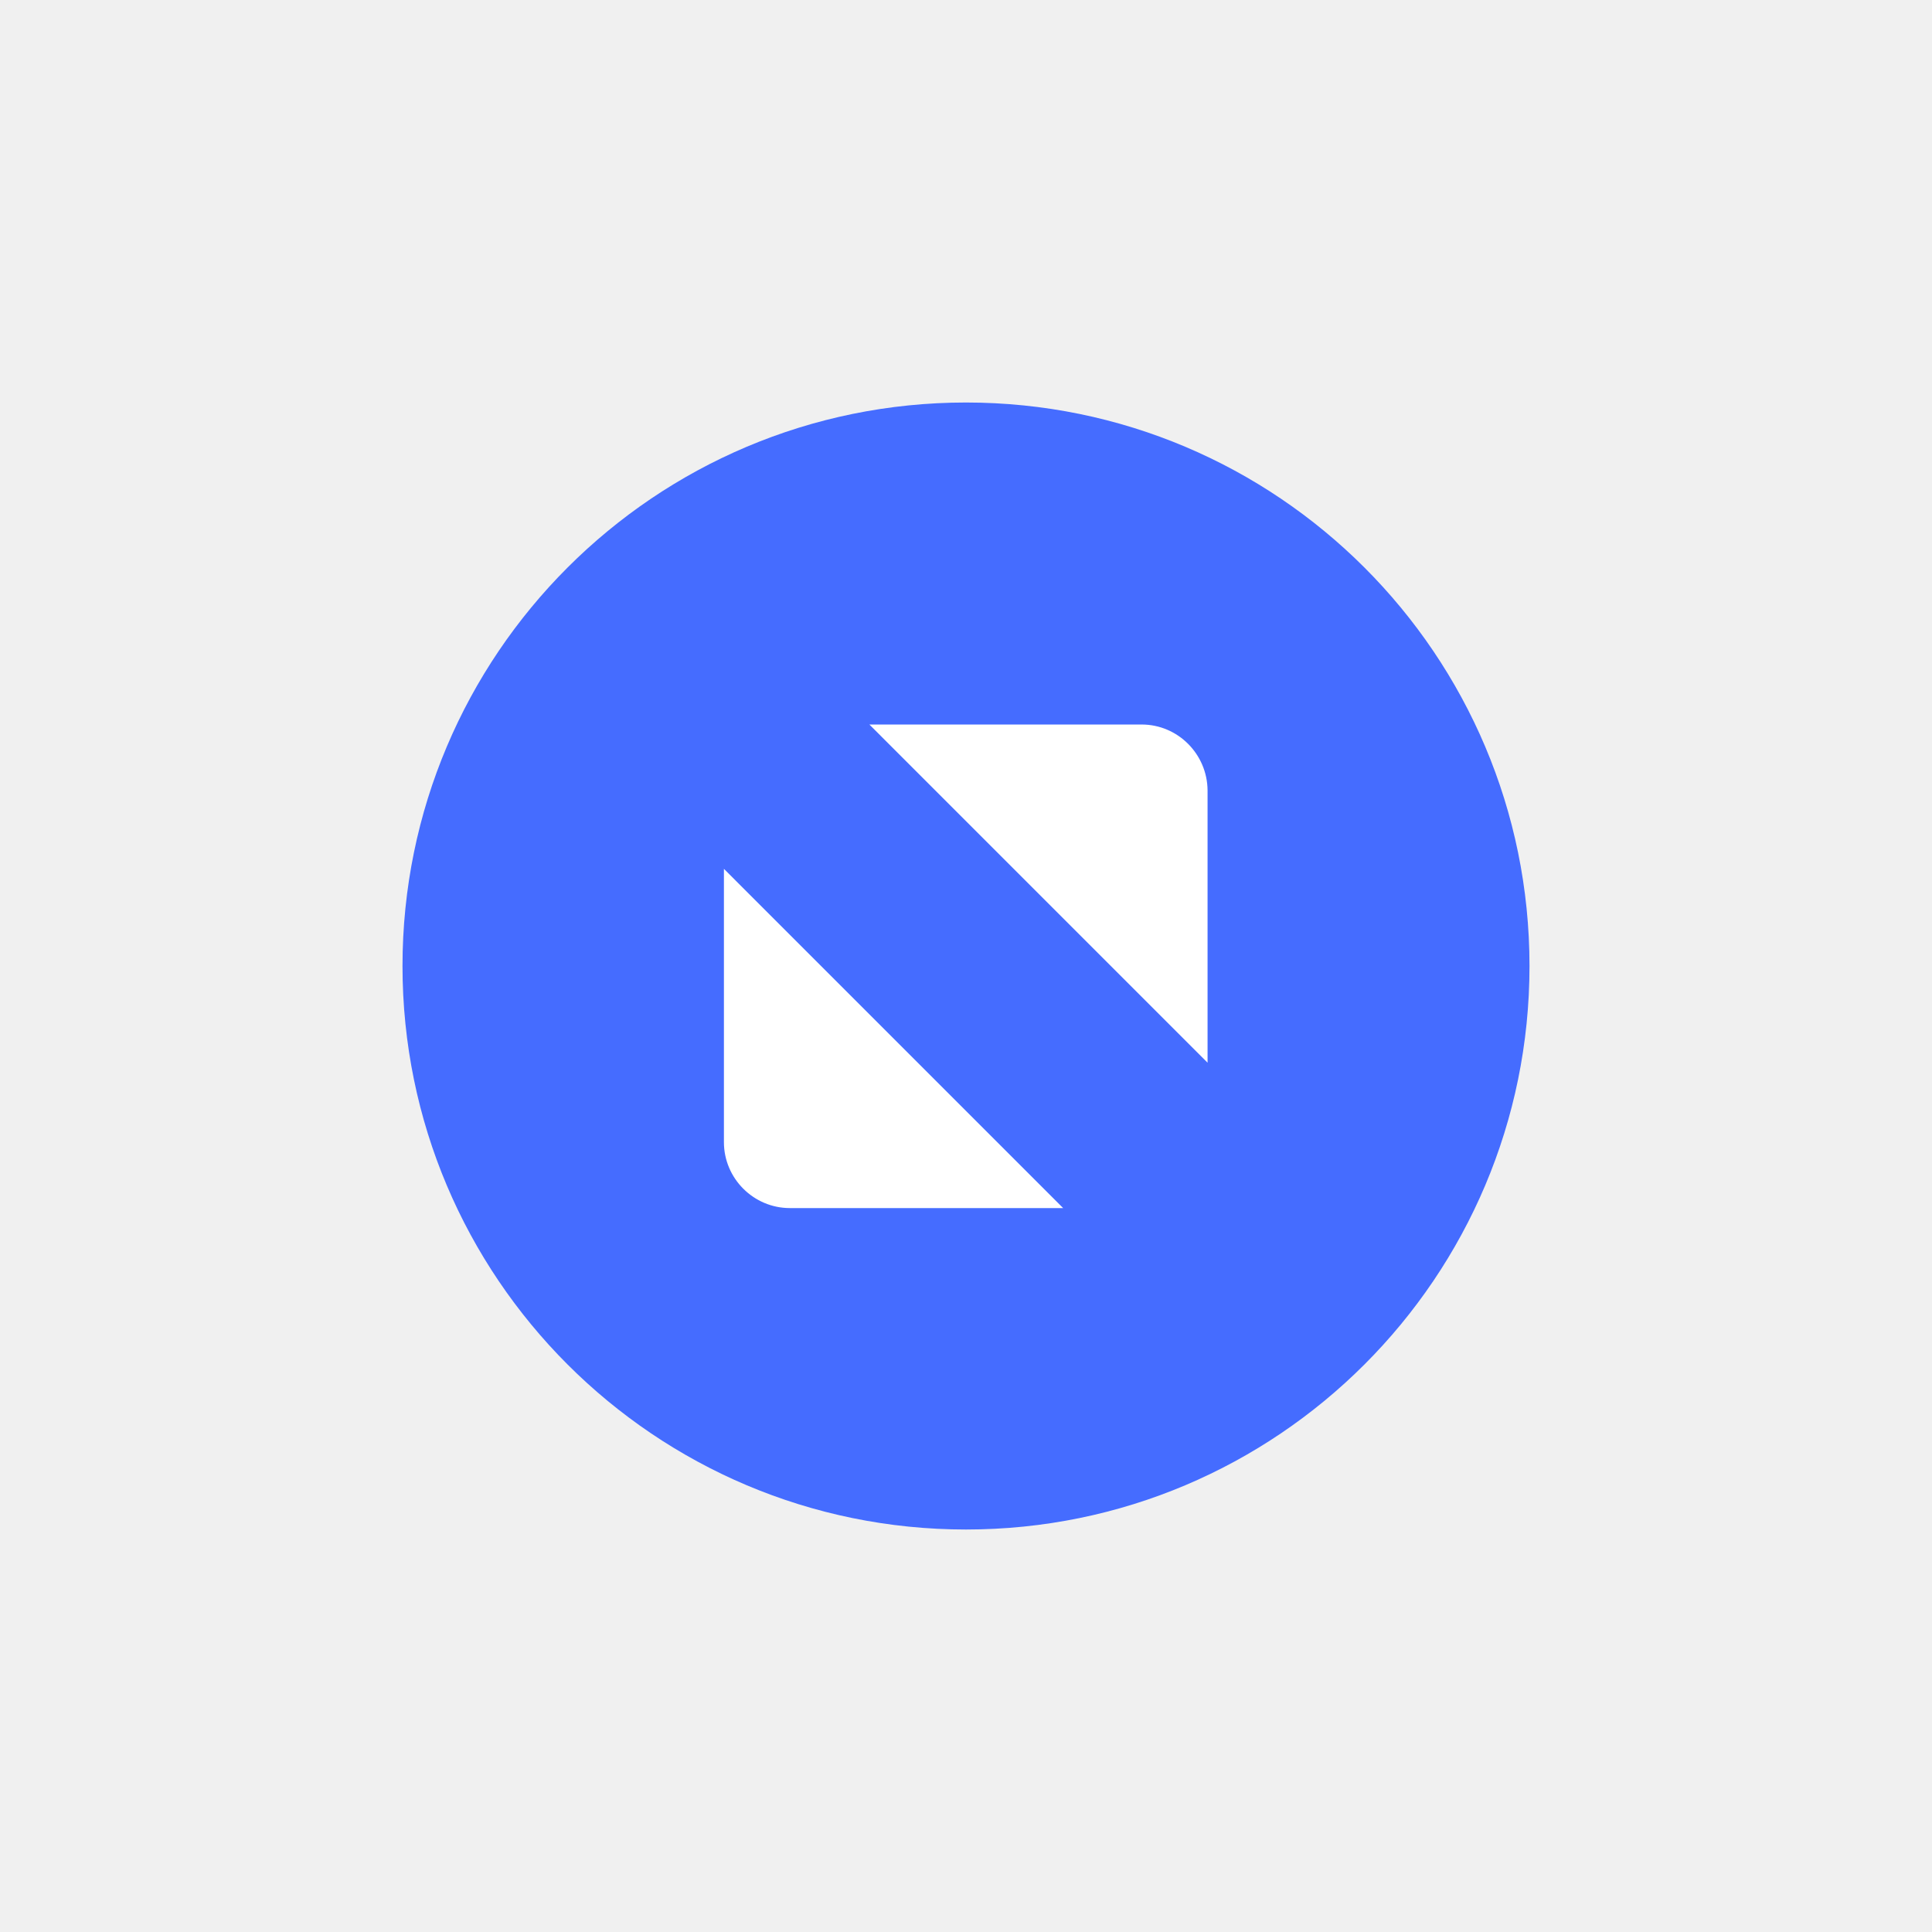
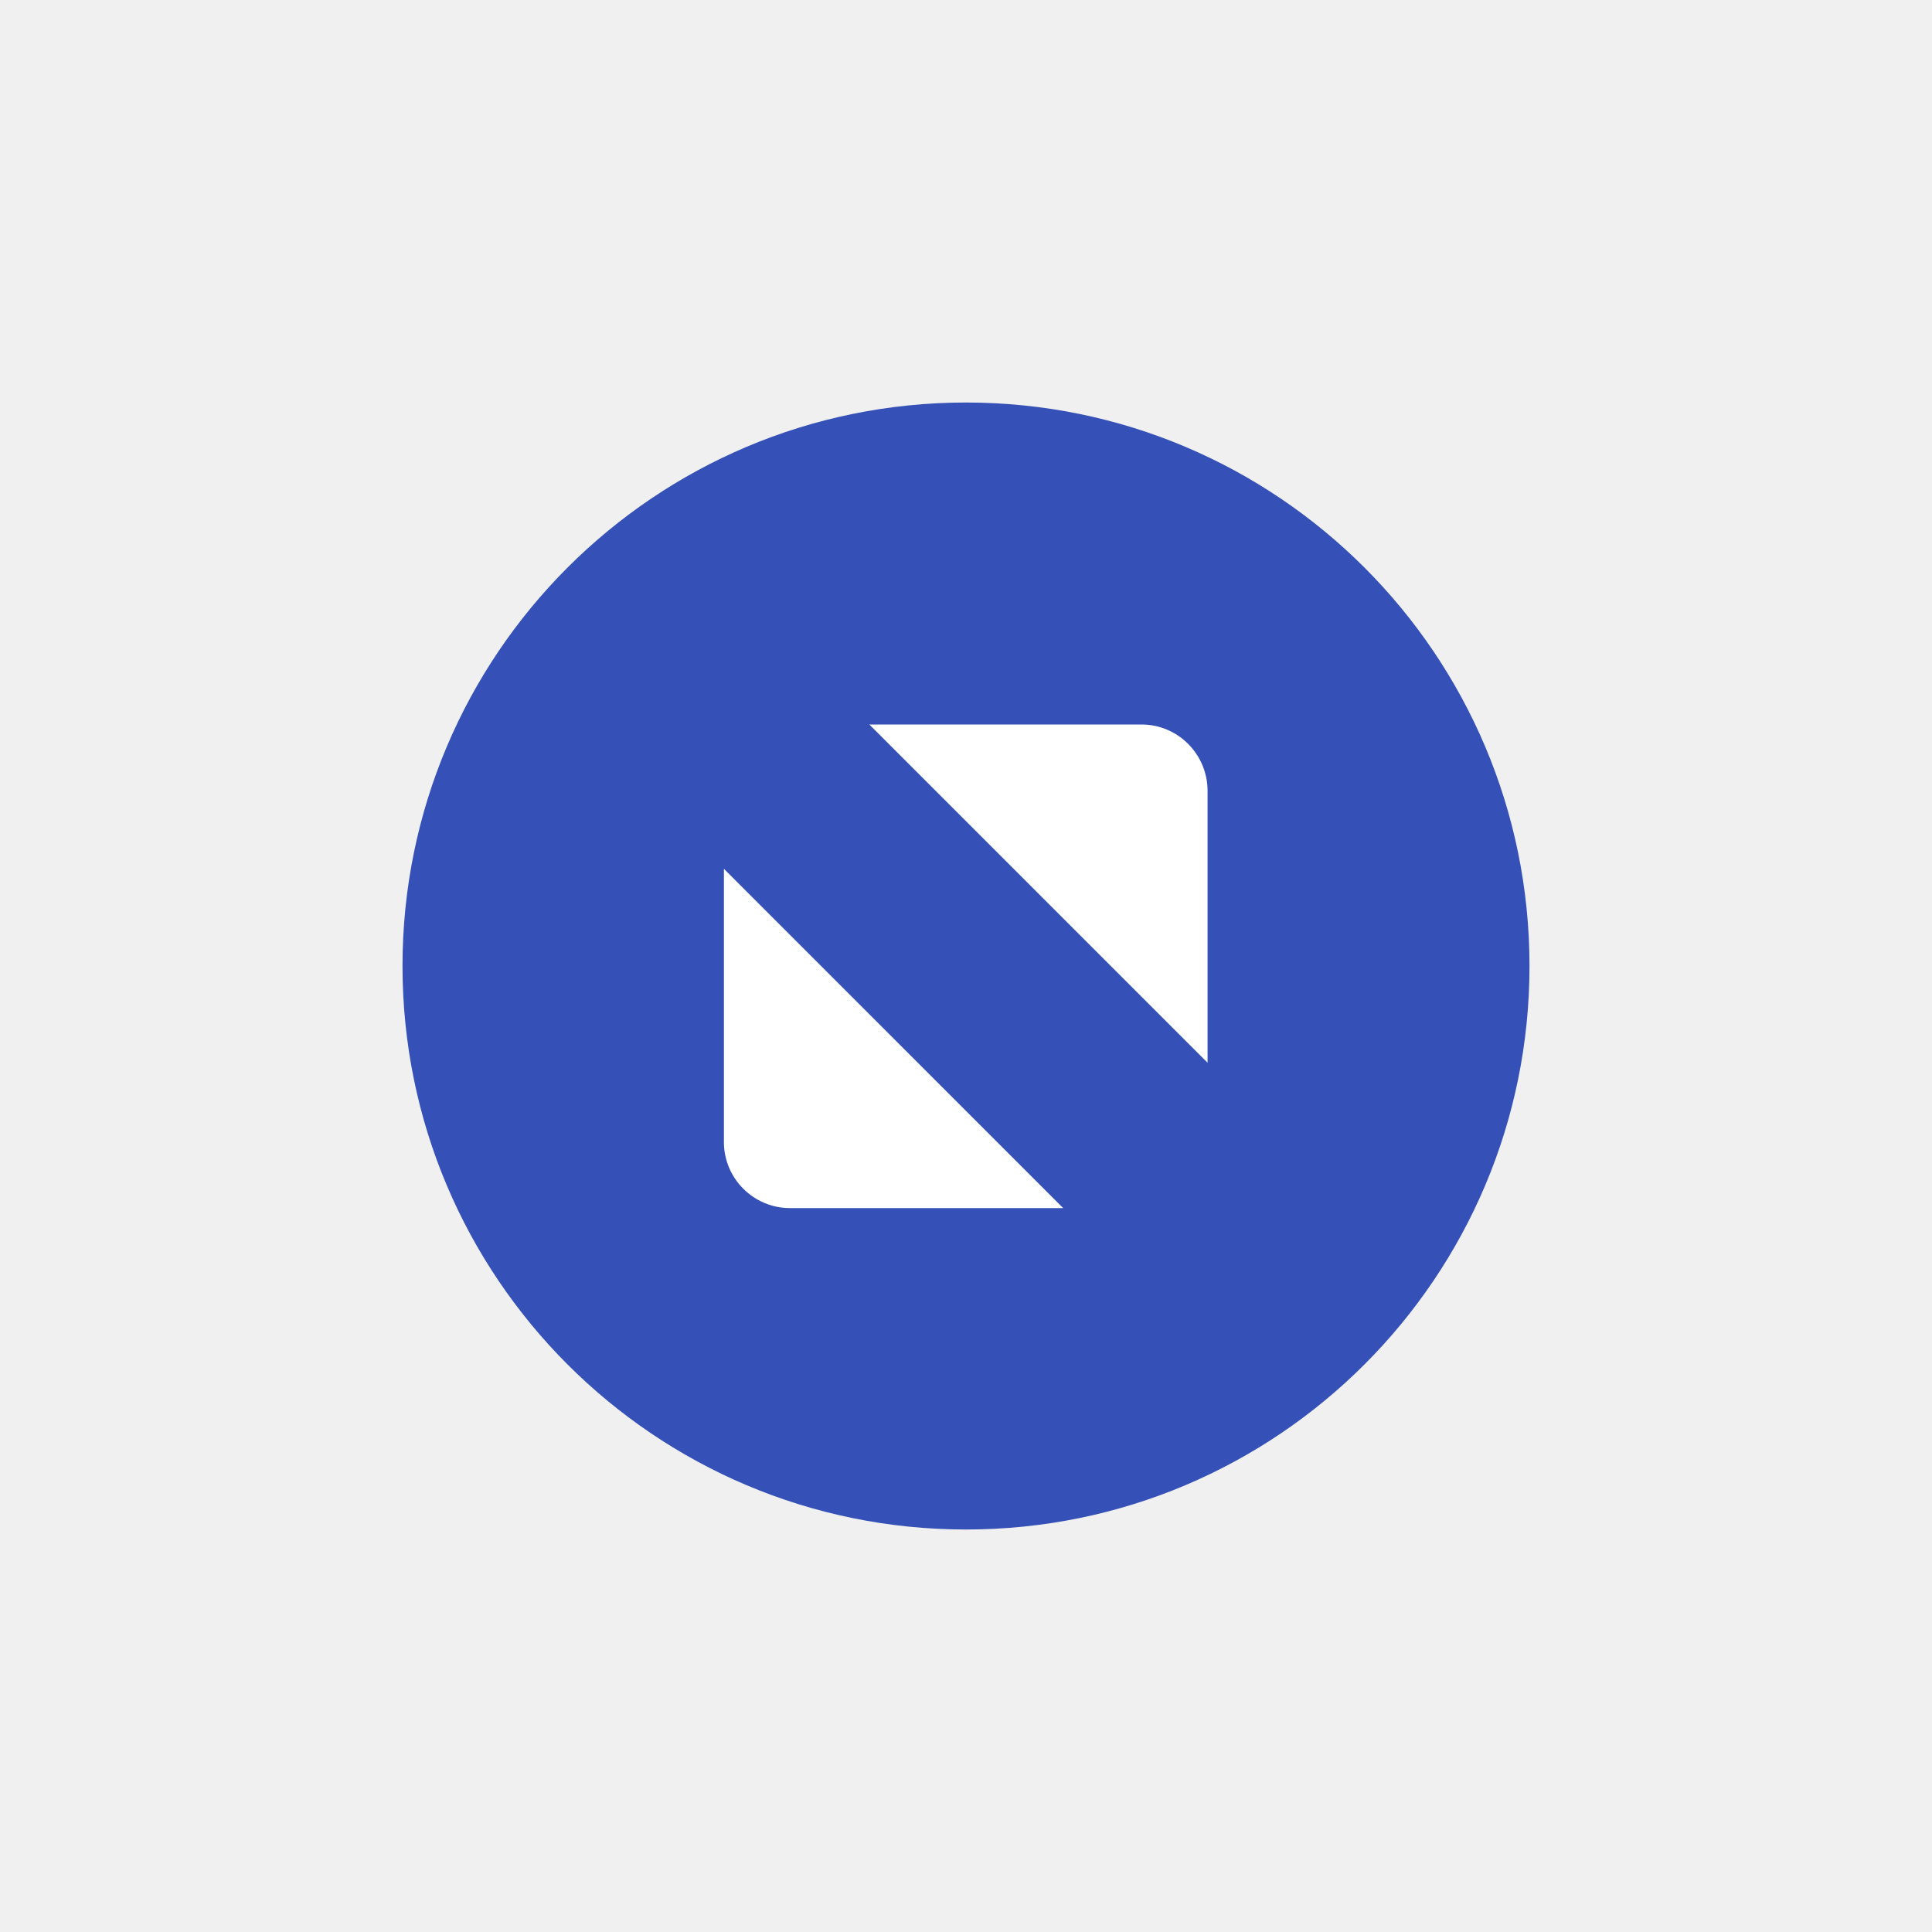
<svg xmlns="http://www.w3.org/2000/svg" xmlns:ns1="http://www.openswatchbook.org/uri/2009/osb" xmlns:xlink="http://www.w3.org/1999/xlink" width="24" height="24" id="svg4306" version="1.1" style="enable-background:new">
  <defs id="defs4308">
    <linearGradient id="selected_bg_color" ns1:paint="solid">
-       <stop style="stop-color:#456CFF;stop-opacity:1;" offset="0" id="stop4170" />
+       <stop style="stop-color:#3551b7;stop-opacity:1;" offset="0" id="stop4170" />
    </linearGradient>
    <linearGradient id="linearGradient3770">
      <stop style="stop-color:#000000;stop-opacity:0.628;" offset="0" id="stop3772" />
      <stop style="stop-color:#000000;stop-opacity:0.498;" offset="1" id="stop3774" />
    </linearGradient>
    <linearGradient id="linearGradient4882">
      <stop style="stop-color:#ffffff;stop-opacity:1;" offset="0" id="stop4884" />
      <stop style="stop-color:#ffffff;stop-opacity:0;" offset="1" id="stop4886" />
    </linearGradient>
    <linearGradient id="linearGradient3784-6">
      <stop style="stop-color:#ffffff;stop-opacity:0.216;" offset="0" id="stop3786-4" />
      <stop style="stop-color:#ffffff;stop-opacity:0;" offset="1" id="stop3788-6" />
    </linearGradient>
    <linearGradient id="linearGradient4892">
      <stop id="stop4894" offset="0" style="stop-color:#2f3a42;stop-opacity:1;" />
      <stop id="stop4896" offset="1" style="stop-color:#1d242a;stop-opacity:1;" />
    </linearGradient>
    <linearGradient id="linearGradient4882-4">
      <stop id="stop4884-9" offset="0" style="stop-color:#728495;stop-opacity:1;" />
      <stop id="stop4886-9" offset="1" style="stop-color:#617c95;stop-opacity:0;" />
    </linearGradient>
    <linearGradient xlink:href="#selected_bg_color" id="linearGradient4172" x1="1376" y1="248" x2="1376" y2="262" gradientUnits="userSpaceOnUse" />
  </defs>
  <g id="layer1" transform="translate(0,-1028.362)">
    <g style="display:inline" id="titlebutton-max-active-dark" transform="translate(-408,1218)">
      <g id="g4891-4-5-5" style="display:inline;opacity:1" transform="translate(-882,-432.6378)">
        <g transform="translate(-132,0)" style="display:inline;opacity:1" id="g4490-2-9-1-2-4-8">
          <g id="g4092-0-6-3-6-8-3-7" style="display:inline" transform="translate(58,0)">
            <circle r="7" cy="255" cx="1376" style="fill:url(#linearGradient4172);fill-opacity:1;stroke:none;stroke-width:0;stroke-linecap:butt;stroke-linejoin:miter;stroke-miterlimit:4;stroke-dasharray:none;stroke-dashoffset:0;stroke-opacity:1" id="path4068-7-6-5-1-6-6-0" />
          </g>
        </g>
        <g id="g4806-5-2-2-9" transform="translate(1294,247)" style="fill:#c0e3ff;fill-opacity:1">
          <g transform="translate(-81.0002,-967)" style="display:inline;fill:#c0e3ff;fill-opacity:1" id="layer9-78-2-0-0-8" />
          <g transform="translate(-81.0002,-967)" id="layer10-3-9-9-51-2" style="fill:#c0e3ff;fill-opacity:1" />
          <g transform="translate(-81.0002,-967)" id="layer11-19-7-6-4-7" style="fill:#c0e3ff;fill-opacity:1" />
          <g transform="translate(-81.0002,-967)" id="layer13-4-7-4-0-9" style="fill:#c0e3ff;fill-opacity:1" />
          <g transform="translate(-81.0002,-967)" id="layer14-8-9-7-6-0" style="fill:#c0e3ff;fill-opacity:1" />
          <g transform="translate(-81.0002,-967)" style="display:inline;fill:#c0e3ff;fill-opacity:1" id="layer15-5-4-2-4-4" />
          <g transform="translate(-81.0002,-967)" style="display:inline;fill:#c0e3ff;fill-opacity:1" id="g71291-1-4-6-4-2" />
          <g transform="translate(-81.0002,-967)" style="display:inline;fill:#c0e3ff;fill-opacity:1" id="g4953-7-0-8-22-2" />
          <g transform="translate(-81.0002,-967)" style="display:inline;fill:#c0e3ff;fill-opacity:1" id="layer12-3-7-2-3-1">
            <path d="m 87.8,972 3.382,0 c 0.45,0 0.816,0.368 0.819,0.819 l 0,3.382 z m 2.407,6.007 -3.395,0 c -0.45,0 -0.819,-0.368 -0.819,-0.819 l 0,-3.395 4.214,4.214" style="fill:#ffffff;fill-opacity:1;fill-rule:evenodd;stroke:none" id="path4293-4-9-0-2" />
          </g>
        </g>
      </g>
      <rect y="-185.638" x="412" height="16" width="16" id="rect17883-79-3-0" style="display:inline;opacity:1;fill:none;fill-opacity:1;stroke:none;stroke-width:1;stroke-linecap:butt;stroke-linejoin:miter;stroke-miterlimit:4;stroke-dasharray:none;stroke-dashoffset:0;stroke-opacity:0" />
    </g>
  </g>
</svg>
